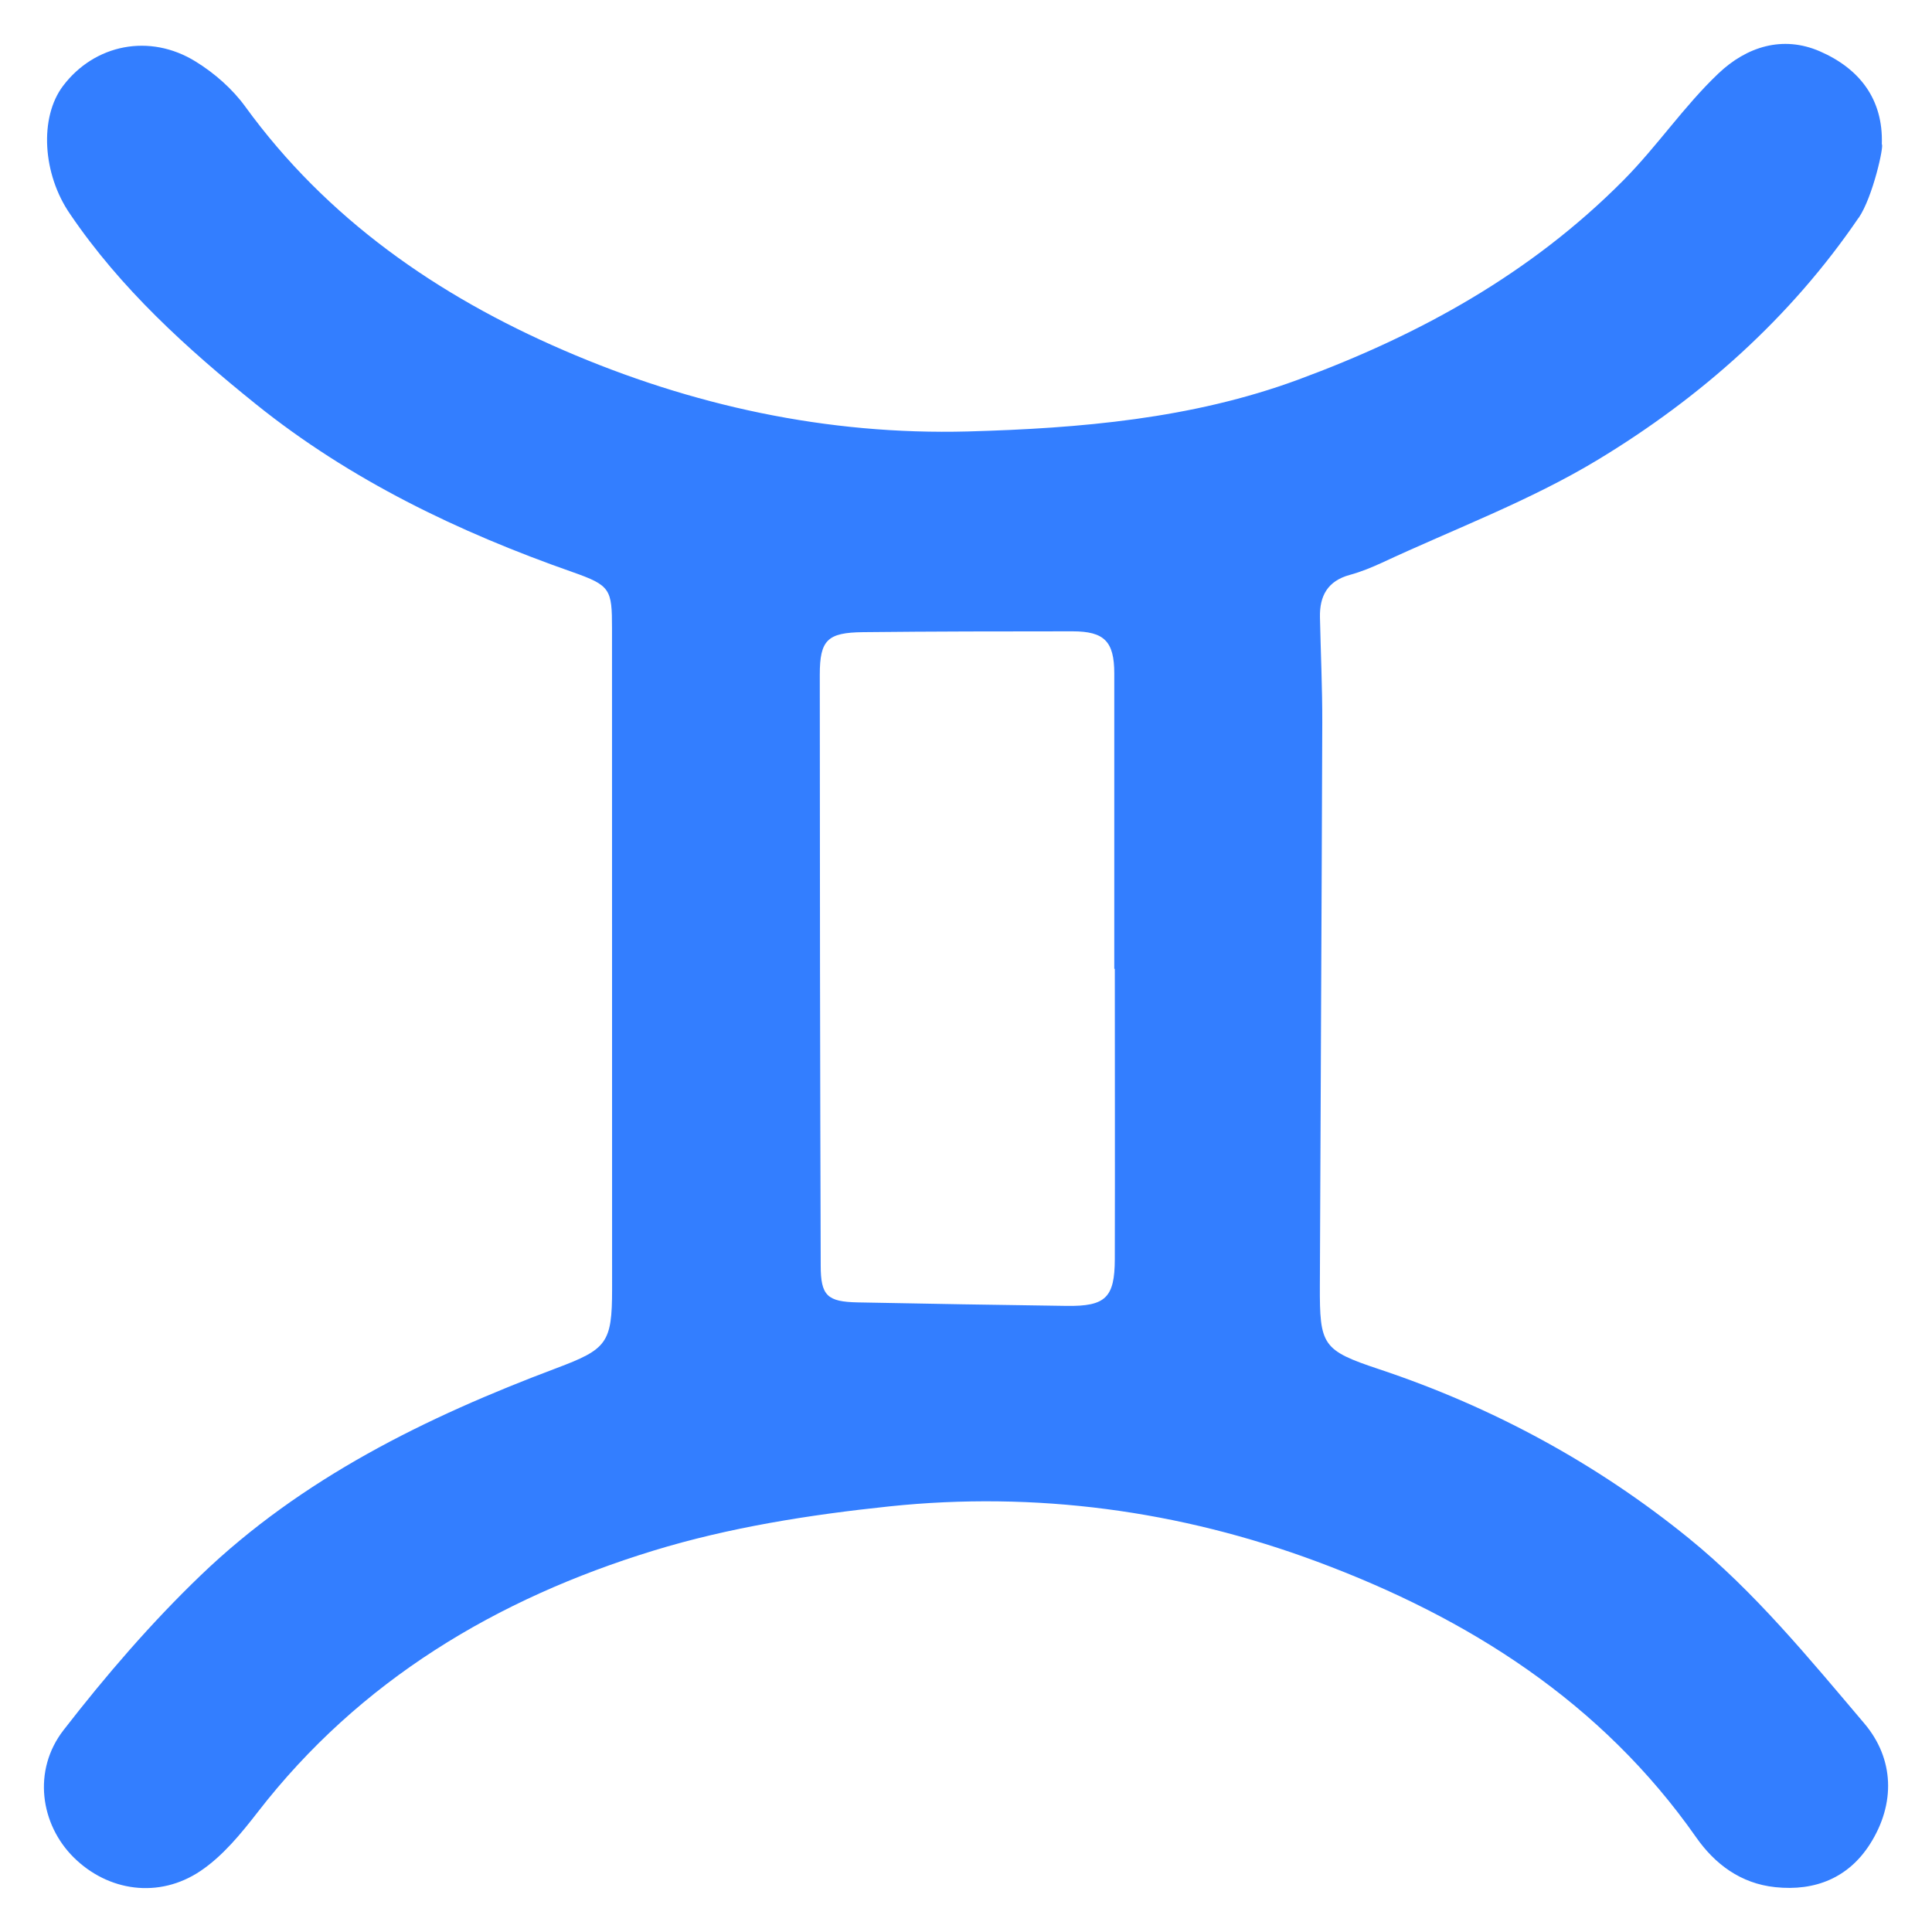
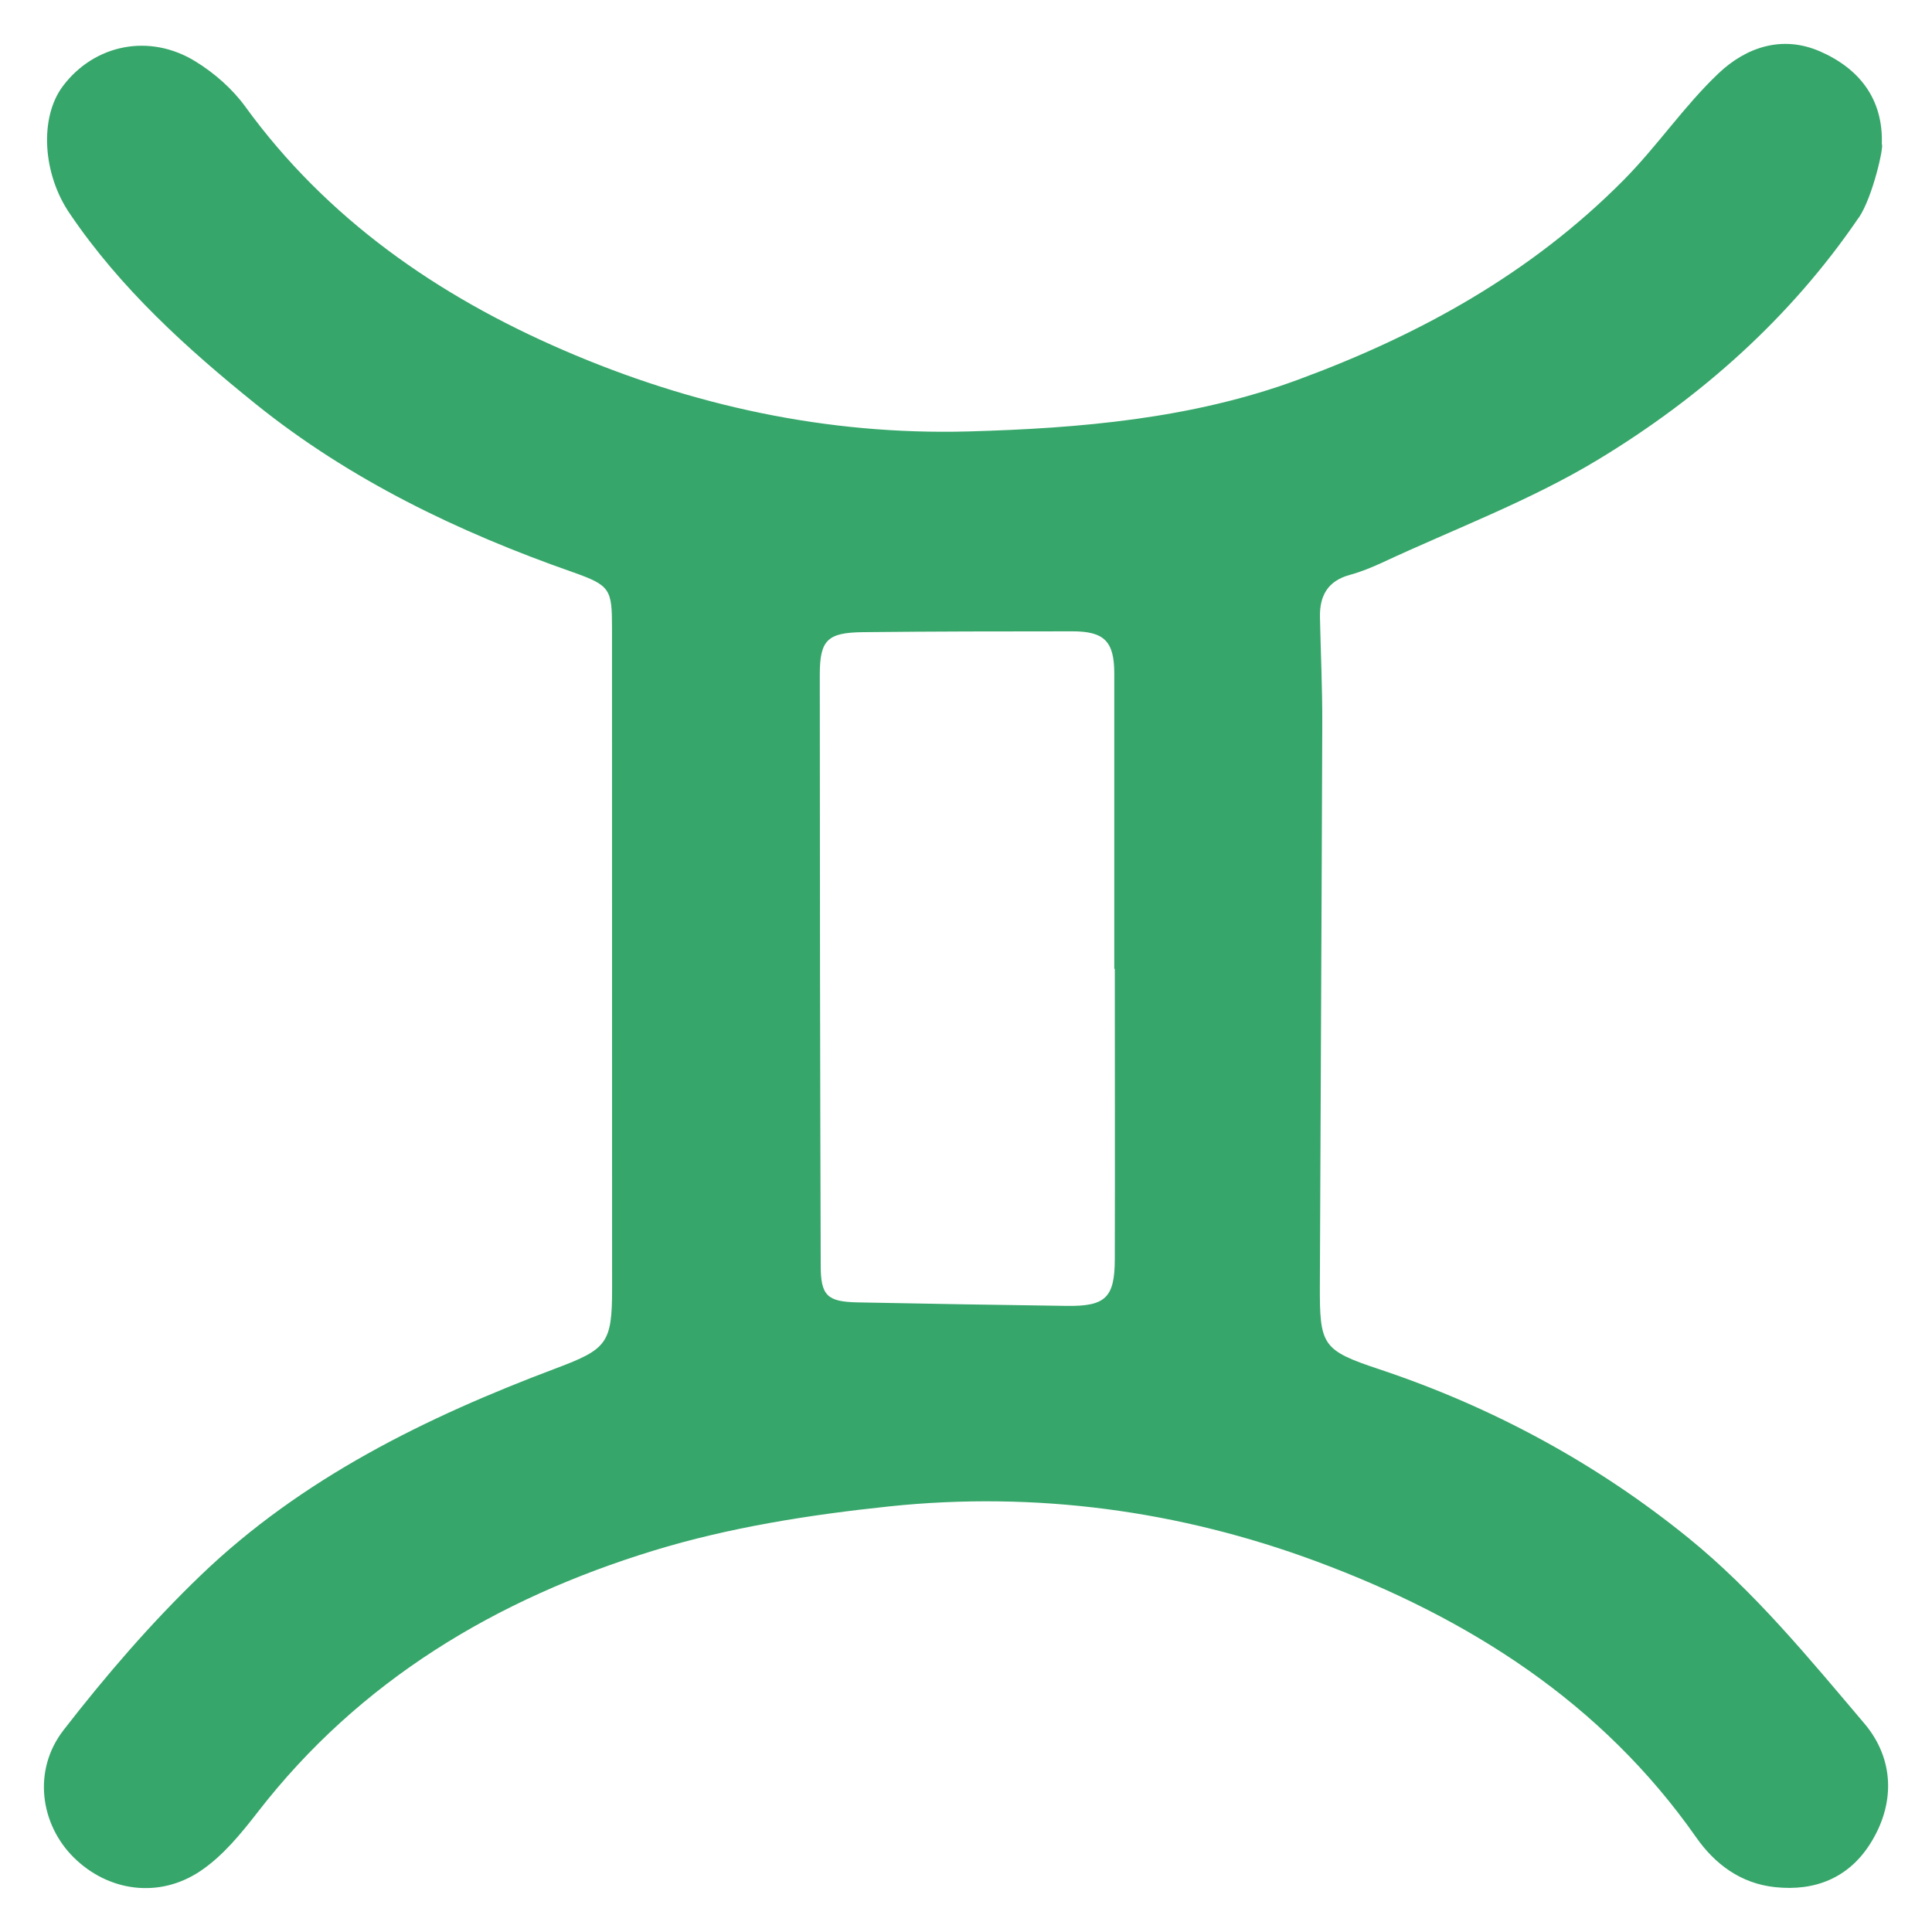
<svg xmlns="http://www.w3.org/2000/svg" width="44" height="44" viewBox="0 0 44 44" fill="none">
  <rect x="0" y="0" width="44" height="44" fill="#CCCCCC" fill-opacity="0" />
-   <path d="M42.329 4.959C40.78 7.234 38.738 9.05 36.391 10.47C34.846 11.405 33.115 12.049 31.468 12.818C31.234 12.925 30.993 13.024 30.744 13.092C30.233 13.23 30.052 13.574 30.061 14.055C30.078 14.854 30.116 15.655 30.114 16.454C30.1 20.727 30.076 25.001 30.059 29.275C30.054 30.641 30.112 30.751 31.406 31.182C33.996 32.044 36.372 33.337 38.454 35.027C39.954 36.243 41.207 37.775 42.461 39.253C43.139 40.055 43.175 41.079 42.585 42.002C42.098 42.763 41.343 43.075 40.431 42.979C39.643 42.897 39.053 42.452 38.626 41.84C36.477 38.773 33.45 36.849 29.99 35.563C26.864 34.401 23.584 33.958 20.253 34.307C18.443 34.497 16.609 34.785 14.881 35.315C11.306 36.411 8.19 38.274 5.874 41.264C5.492 41.756 5.079 42.264 4.568 42.609C3.618 43.248 2.46 43.075 1.679 42.302C0.92 41.55 0.734 40.322 1.448 39.401C2.407 38.164 3.439 36.964 4.571 35.877C6.87 33.668 9.697 32.278 12.672 31.159C13.82 30.727 13.94 30.589 13.94 29.359C13.94 24.343 13.938 19.324 13.938 14.308C13.938 13.417 13.904 13.333 13.037 13.028C10.435 12.115 7.976 10.931 5.831 9.207C4.248 7.933 2.744 6.567 1.596 4.875C0.968 3.966 0.891 2.677 1.436 1.956C2.152 1.009 3.408 0.751 4.458 1.403C4.886 1.667 5.292 2.024 5.583 2.424C7.441 4.983 9.96 6.733 12.832 7.975C15.75 9.238 18.835 9.912 22.048 9.826C24.601 9.755 27.148 9.537 29.558 8.649C32.33 7.628 34.861 6.234 36.974 4.104C37.747 3.324 38.349 2.42 39.137 1.672C39.777 1.065 40.596 0.801 41.444 1.168C42.339 1.557 42.893 2.251 42.857 3.286C42.912 3.305 42.656 4.481 42.332 4.959L42.329 4.959ZM25.386 22.065C25.386 22.065 25.379 22.065 25.377 22.065C25.377 19.823 25.377 17.581 25.377 15.339C25.377 14.608 25.15 14.378 24.427 14.378C22.836 14.378 21.246 14.38 19.658 14.397C18.847 14.406 18.67 14.572 18.67 15.367C18.67 19.851 18.677 24.338 18.691 28.823C18.691 29.511 18.844 29.647 19.532 29.661C21.12 29.692 22.707 29.72 24.295 29.741C25.181 29.753 25.386 29.551 25.389 28.677C25.394 26.473 25.389 24.27 25.389 22.065L25.386 22.065Z" fill="#337EFF" />
+   <path d="M42.329 4.959C40.78 7.234 38.738 9.05 36.391 10.47C34.846 11.405 33.115 12.049 31.468 12.818C31.234 12.925 30.993 13.024 30.744 13.092C30.233 13.23 30.052 13.574 30.061 14.055C30.078 14.854 30.116 15.655 30.114 16.454C30.1 20.727 30.076 25.001 30.059 29.275C30.054 30.641 30.112 30.751 31.406 31.182C33.996 32.044 36.372 33.337 38.454 35.027C39.954 36.243 41.207 37.775 42.461 39.253C43.139 40.055 43.175 41.079 42.585 42.002C42.098 42.763 41.343 43.075 40.431 42.979C39.643 42.897 39.053 42.452 38.626 41.84C36.477 38.773 33.45 36.849 29.99 35.563C26.864 34.401 23.584 33.958 20.253 34.307C18.443 34.497 16.609 34.785 14.881 35.315C11.306 36.411 8.19 38.274 5.874 41.264C5.492 41.756 5.079 42.264 4.568 42.609C3.618 43.248 2.46 43.075 1.679 42.302C0.92 41.55 0.734 40.322 1.448 39.401C2.407 38.164 3.439 36.964 4.571 35.877C6.87 33.668 9.697 32.278 12.672 31.159C13.82 30.727 13.94 30.589 13.94 29.359C13.94 24.343 13.938 19.324 13.938 14.308C13.938 13.417 13.904 13.333 13.037 13.028C10.435 12.115 7.976 10.931 5.831 9.207C4.248 7.933 2.744 6.567 1.596 4.875C0.968 3.966 0.891 2.677 1.436 1.956C2.152 1.009 3.408 0.751 4.458 1.403C4.886 1.667 5.292 2.024 5.583 2.424C7.441 4.983 9.96 6.733 12.832 7.975C15.75 9.238 18.835 9.912 22.048 9.826C24.601 9.755 27.148 9.537 29.558 8.649C32.33 7.628 34.861 6.234 36.974 4.104C37.747 3.324 38.349 2.42 39.137 1.672C39.777 1.065 40.596 0.801 41.444 1.168C42.339 1.557 42.893 2.251 42.857 3.286C42.912 3.305 42.656 4.481 42.332 4.959L42.329 4.959ZM25.386 22.065C25.386 22.065 25.379 22.065 25.377 22.065C25.377 19.823 25.377 17.581 25.377 15.339C25.377 14.608 25.15 14.378 24.427 14.378C22.836 14.378 21.246 14.38 19.658 14.397C18.847 14.406 18.67 14.572 18.67 15.367C18.67 19.851 18.677 24.338 18.691 28.823C18.691 29.511 18.844 29.647 19.532 29.661C21.12 29.692 22.707 29.72 24.295 29.741C25.181 29.753 25.386 29.551 25.389 28.677C25.394 26.473 25.389 24.27 25.389 22.065L25.386 22.065Z" fill="#36A66A" />
</svg>
